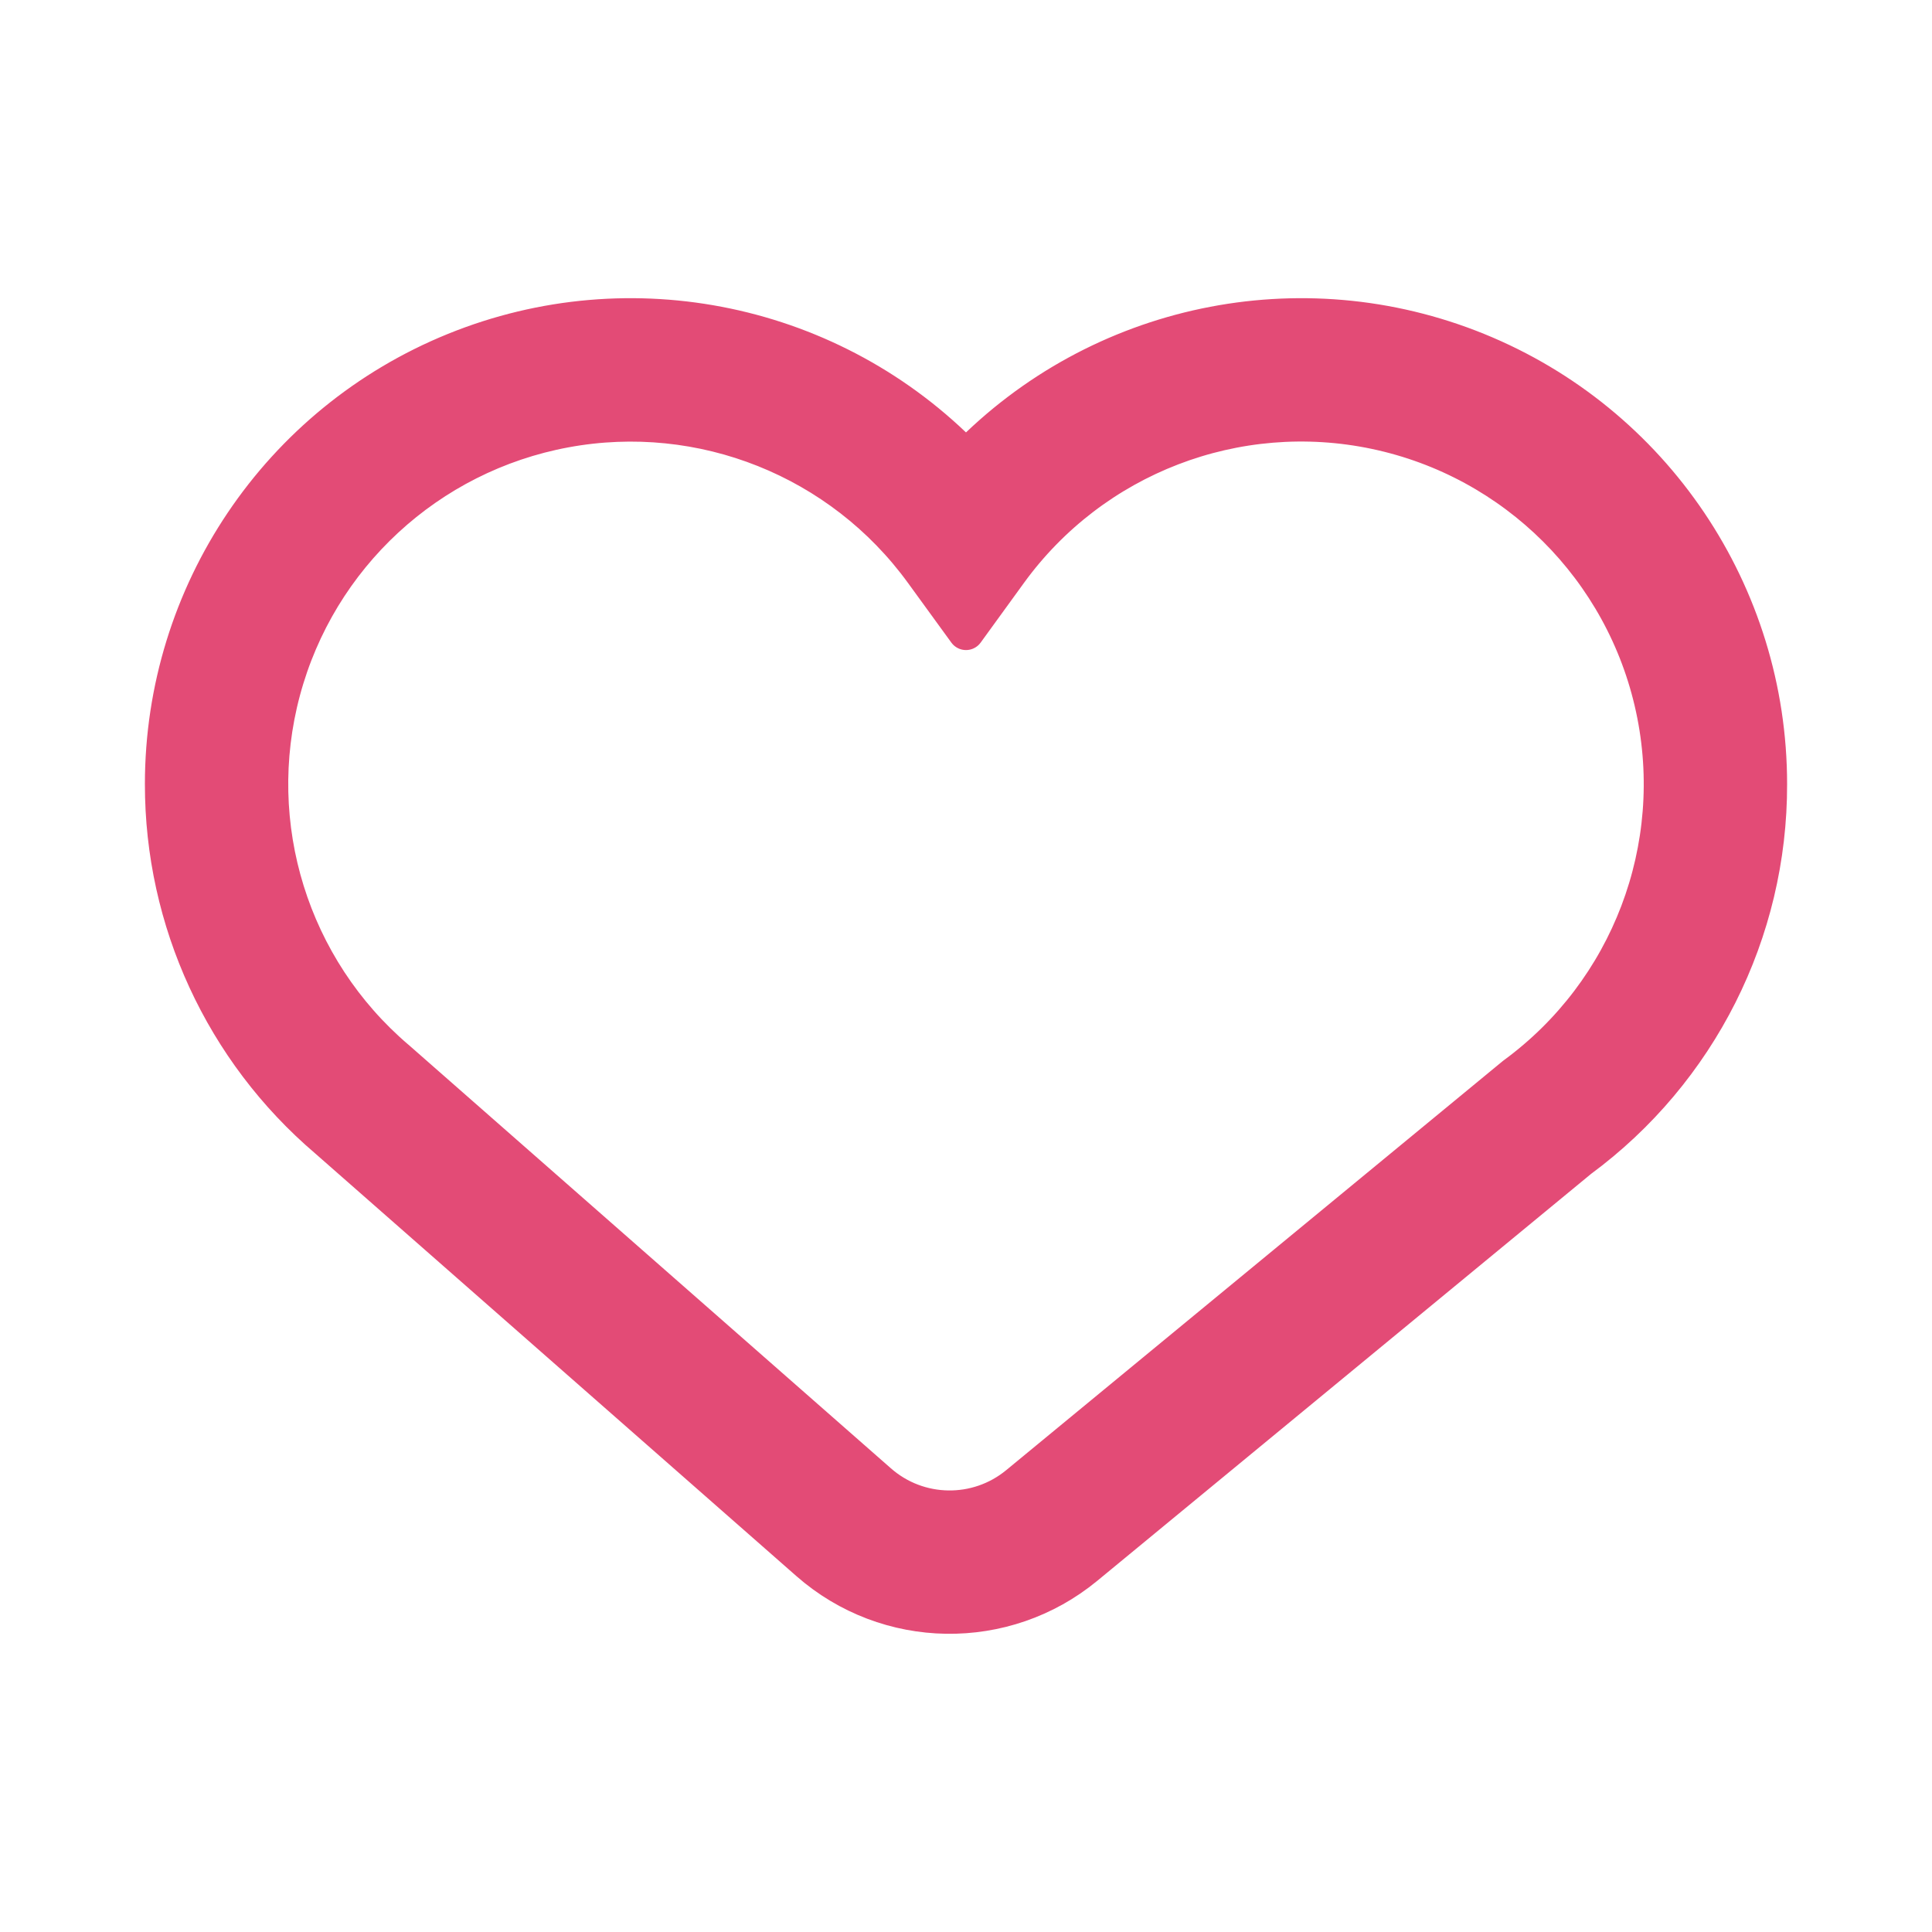
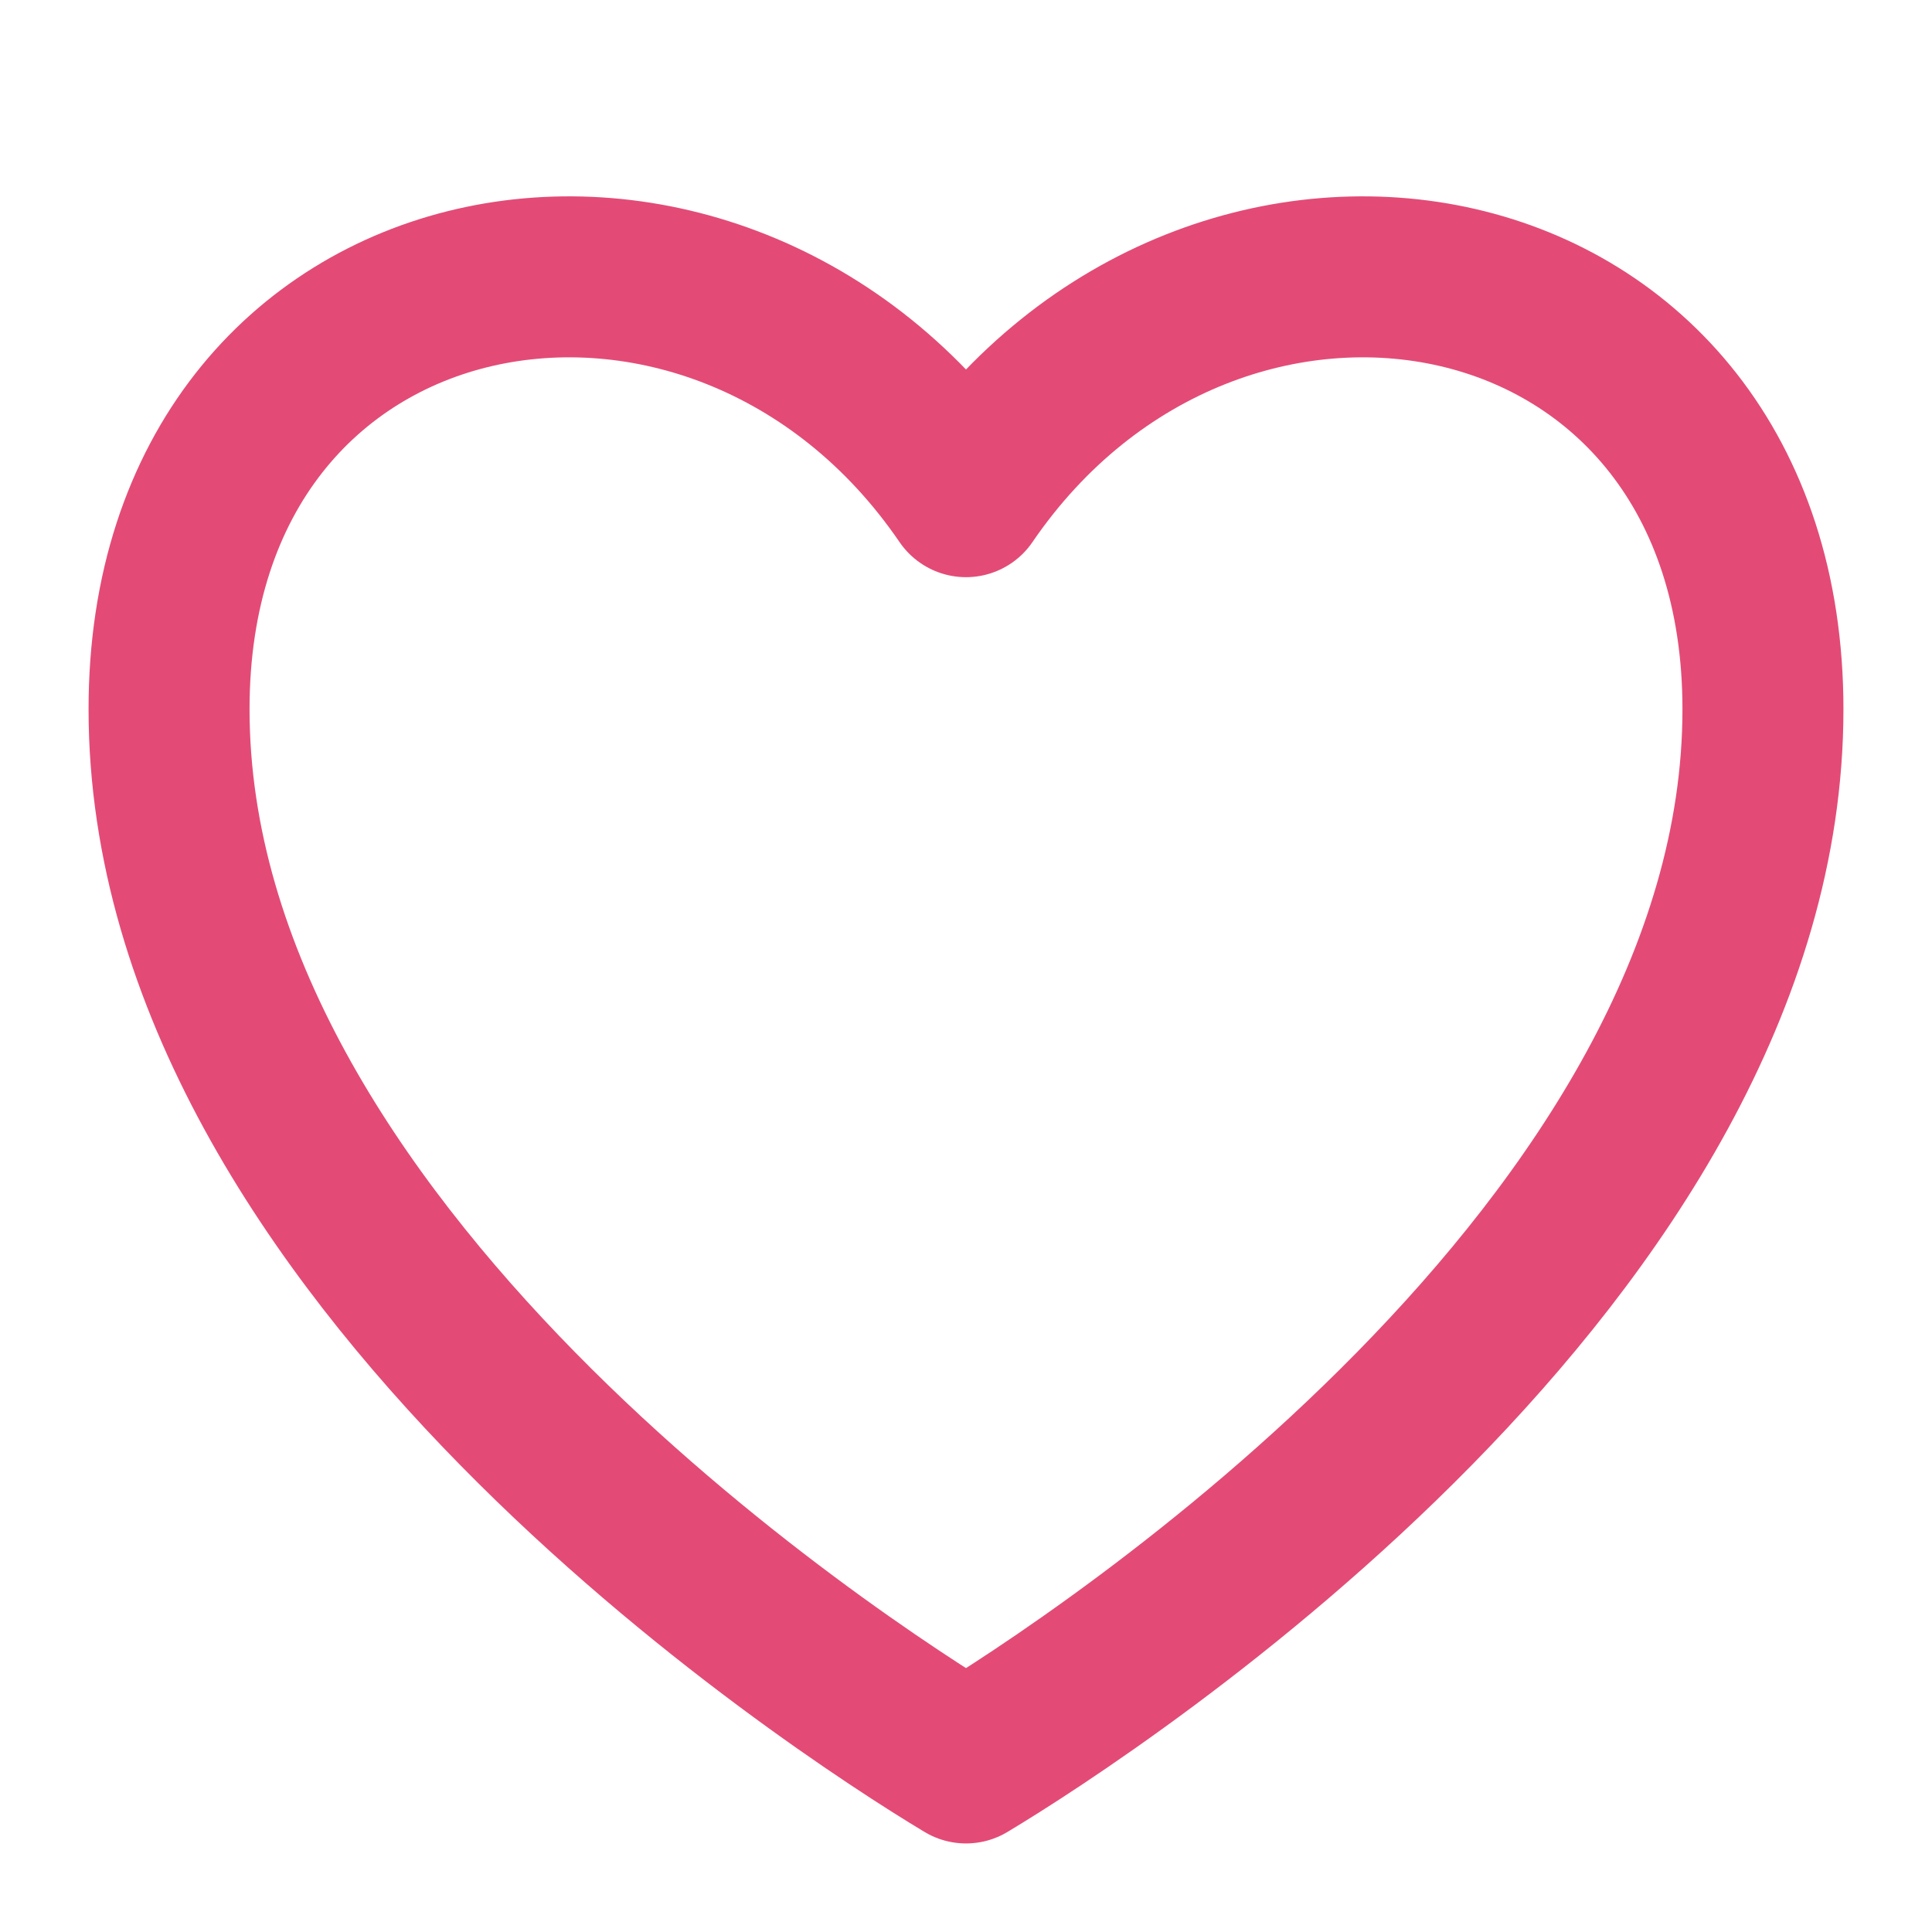
- <svg xmlns="http://www.w3.org/2000/svg" width="24" height="24" viewBox="0 0 24 24">
-   <g transform="translate(1.360005 1.269446) scale(0.02078123)" fill="#E34B76" stroke="#E34B76" stroke-width="21.654" stroke-linejoin="round" stroke-linecap="round">
-     <path d="M171.712 571.648l0.352 0.32 287.904 252.8a64 64 0 0 0 82.912 1.344l296.832-244.544a215.584 215.584 0 1 0-301.824-300.576L512 316.672l-25.888-35.616a215.584 215.584 0 1 0-314.4 290.624zM32 407.584a279.584 279.584 0 0 1 480-194.944 279.584 279.584 0 0 1 480 194.944 278.144 278.144 0 0 1-113.024 224.512l-295.36 243.392a128 128 0 0 1-165.888-2.592L129.984 620.16A278.976 278.976 0 0 1 32 407.584z" />
+ <svg xmlns="http://www.w3.org/2000/svg" width="24" height="24" viewBox="0 0 24 24" fill="none" stroke="#E34B76" stroke-linecap="round" stroke-linejoin="round">
+   <g transform="translate(12 12) scale(1.1) translate(-12 -12)" stroke-width="1.818">
+     <path d="M12 21C10.5 20.1 3 15.2 3 9.1C3 3.7 9.2 2.6 12 6.7C14.8 2.6 21 3.7 21 9.1C21 15.2 13.5 20.1 12 21Z" />
  </g>
</svg>
